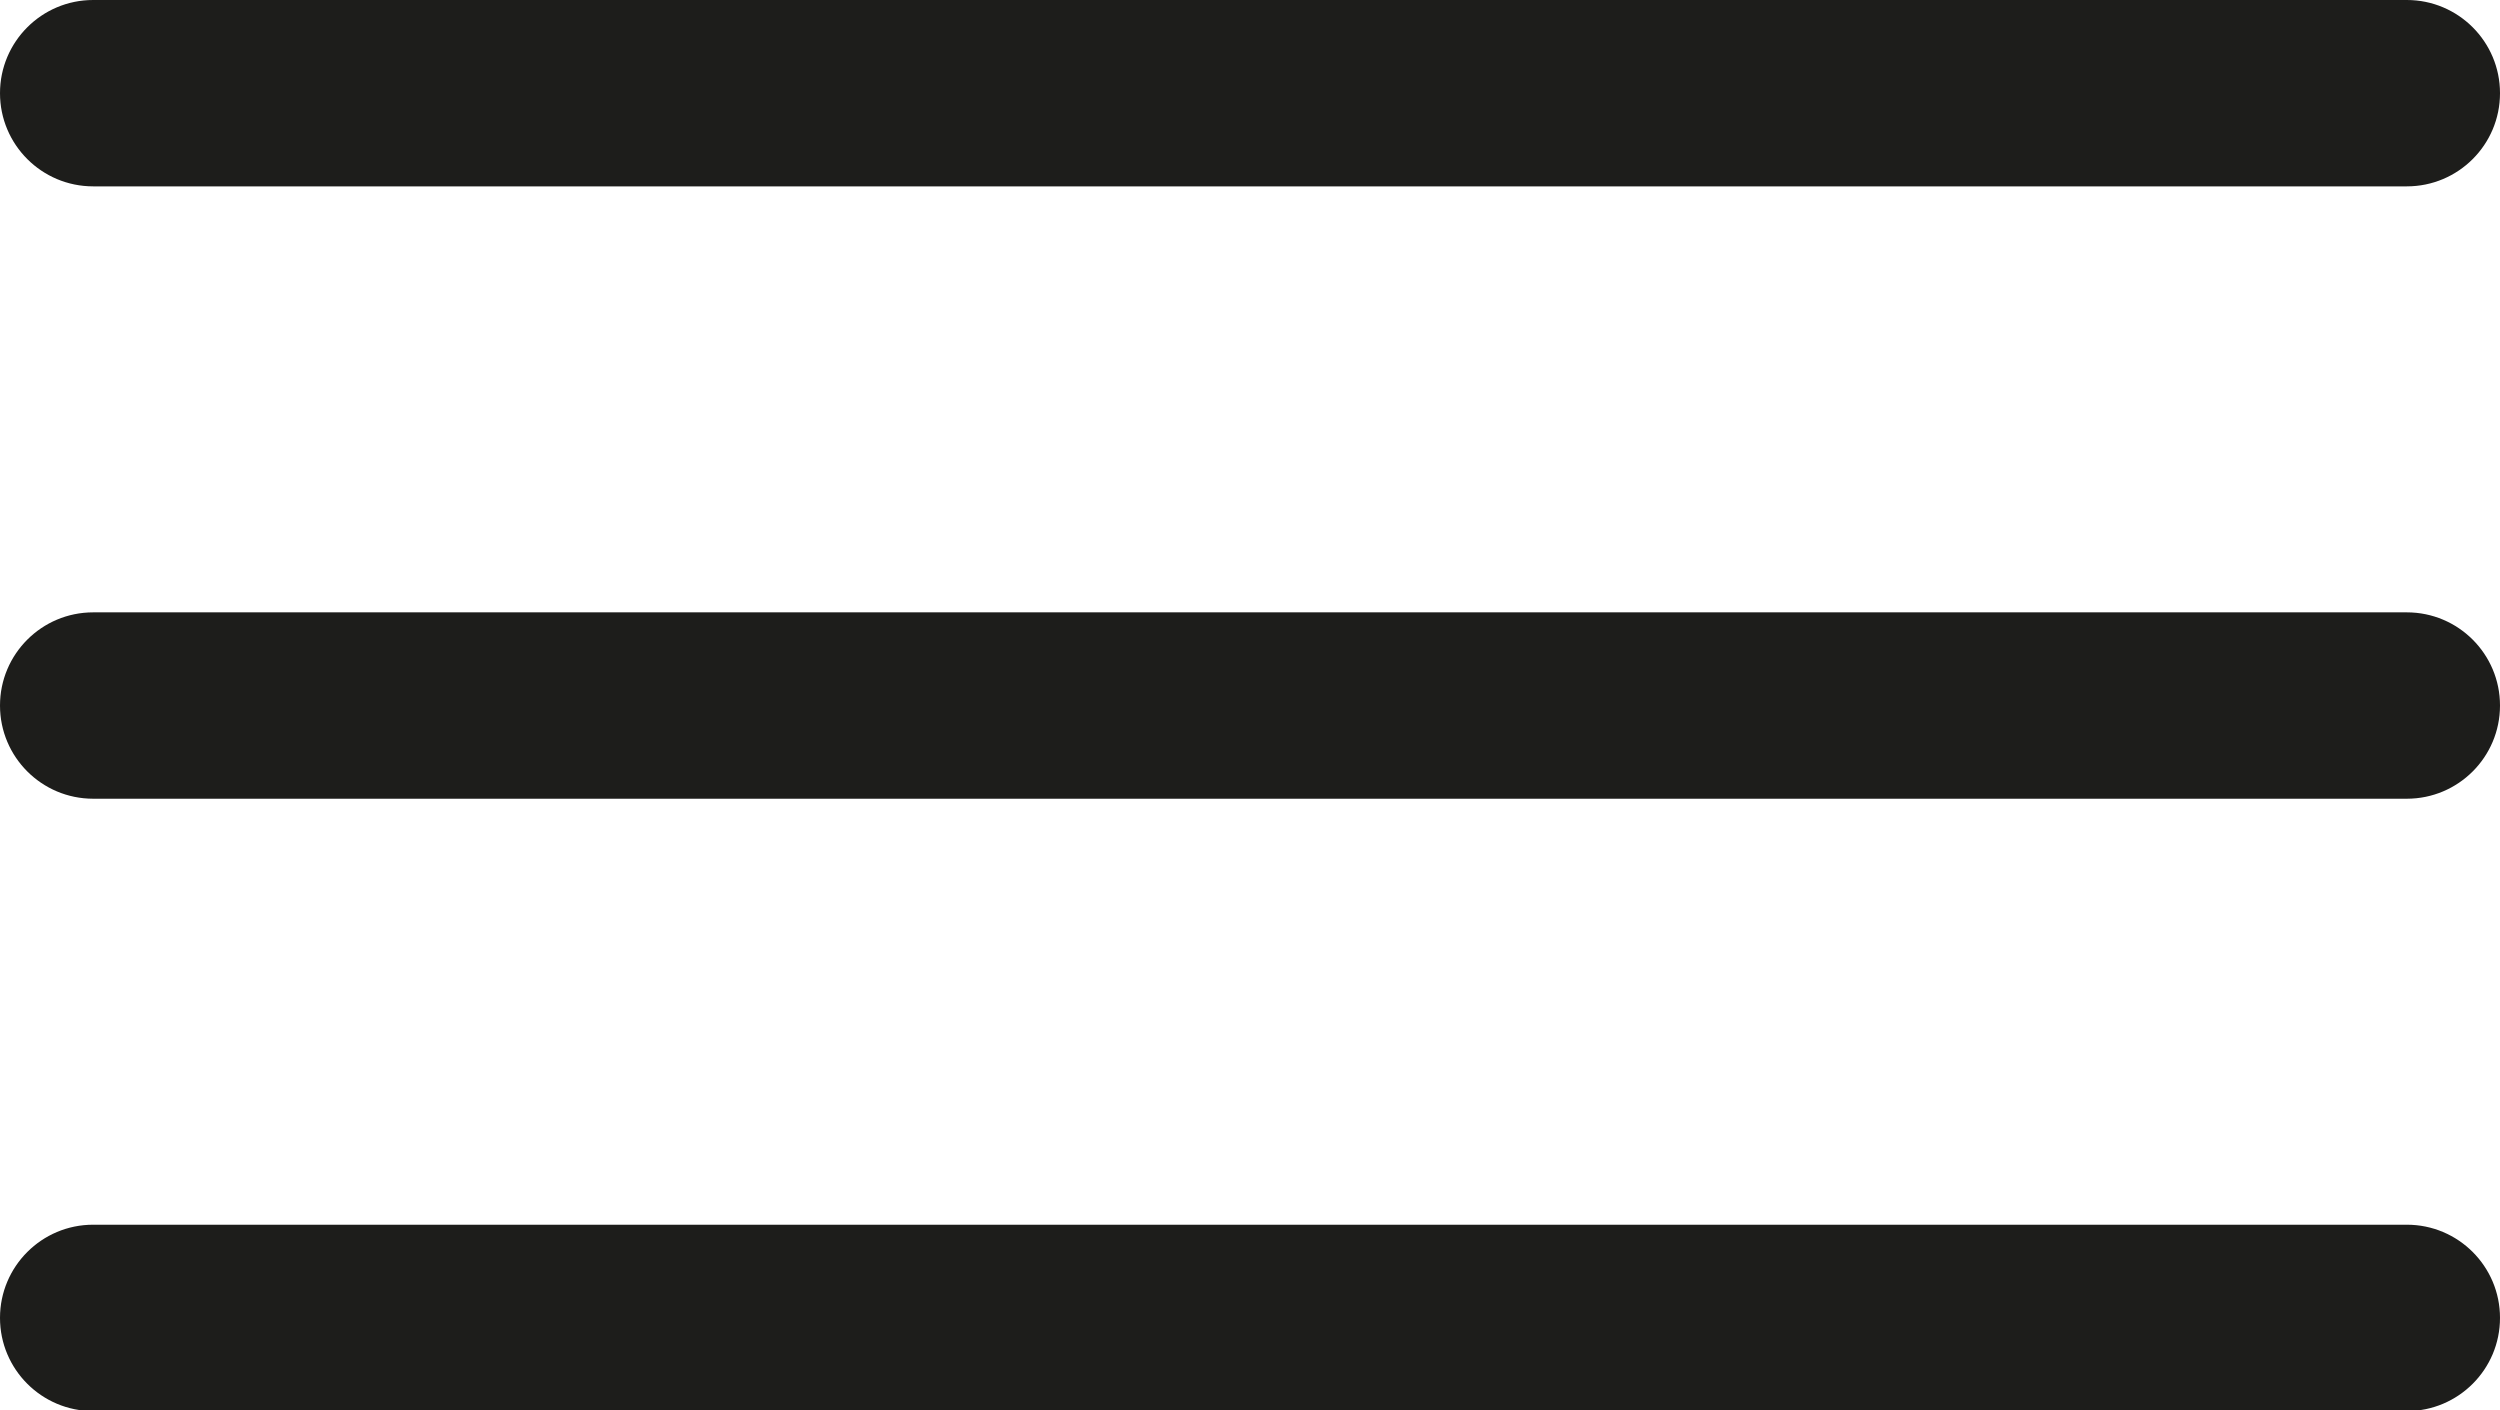
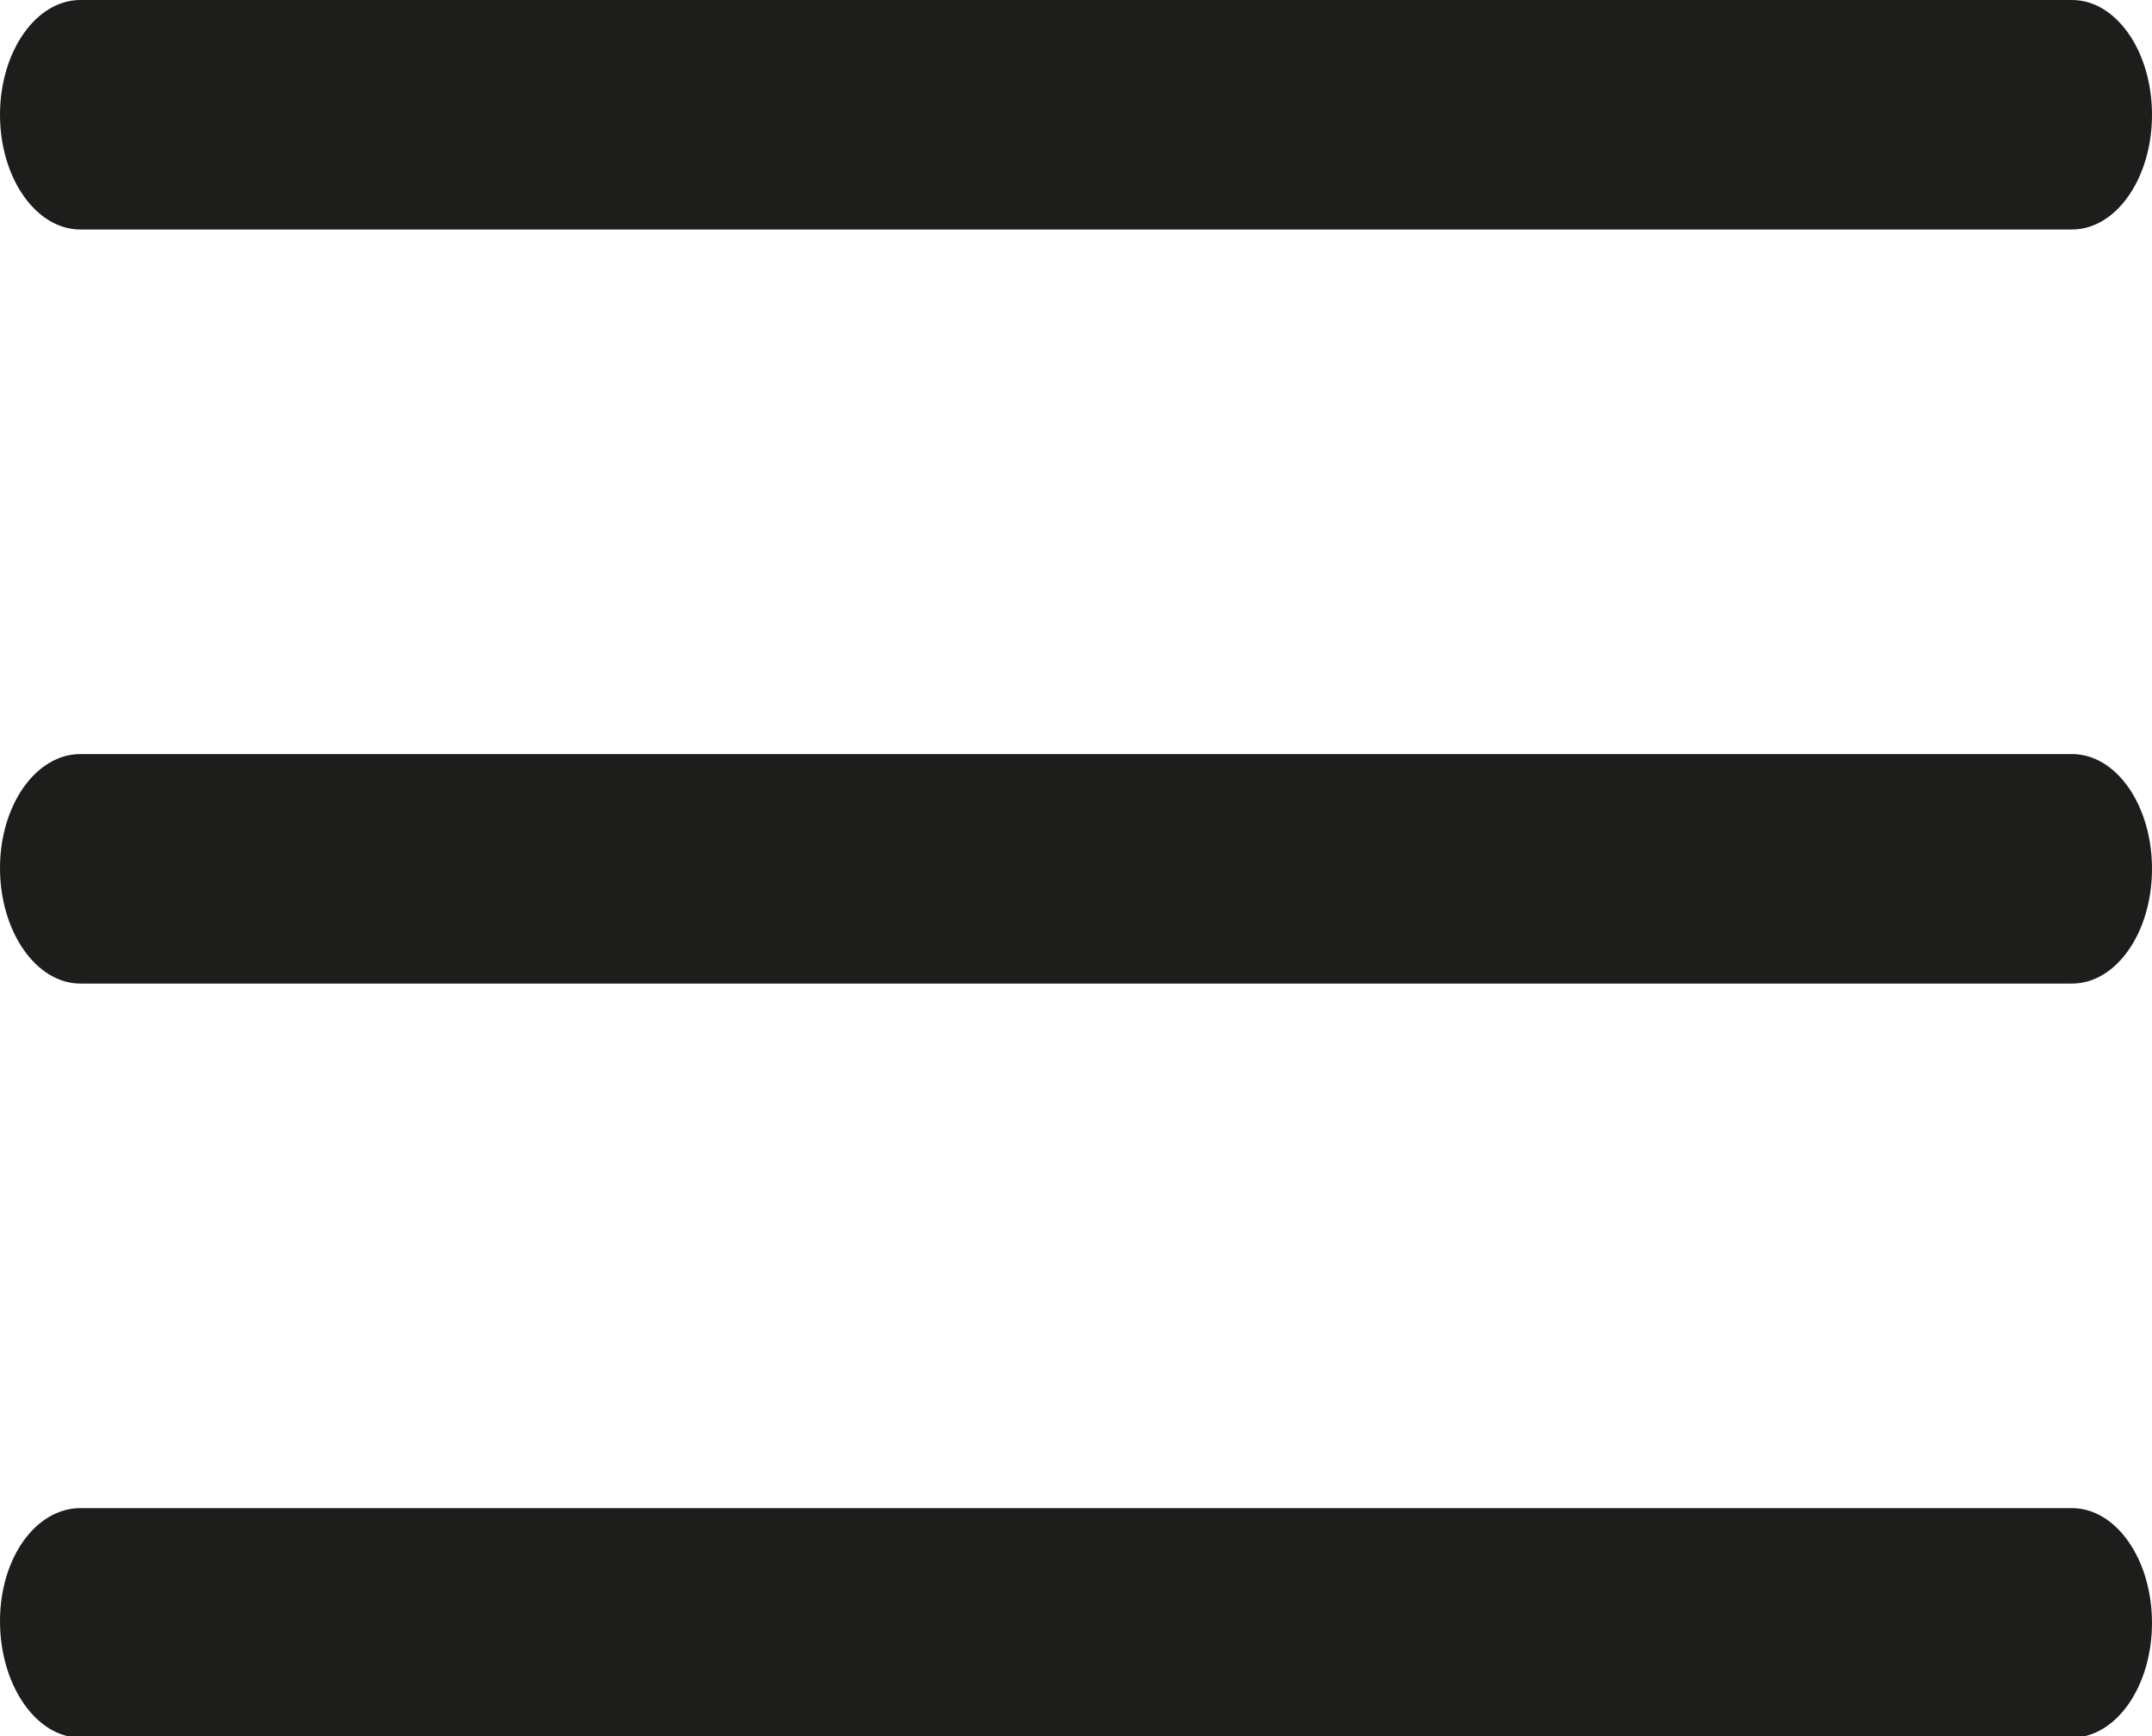
- <svg xmlns="http://www.w3.org/2000/svg" viewBox="0 0 93.9 52.95">
+ <svg xmlns="http://www.w3.org/2000/svg" viewBox="0 0 65.63 52.95">
  <defs>
    <style>.cls-1{fill:#1d1d1b;}</style>
  </defs>
  <g id="Ebene_2" data-name="Ebene 2">
    <g id="Ebene_1-2" data-name="Ebene 1">
-       <path class="cls-1" d="M90.4,7H3.5a3.5,3.5,0,0,1,0-7H90.4a3.5,3.5,0,0,1,0,7Z" />
-       <path class="cls-1" d="M90.4,53H3.5a3.5,3.5,0,0,1,0-7H90.4a3.5,3.5,0,0,1,0,7Z" />
-       <path class="cls-1" d="M90.4,30H3.5a3.5,3.5,0,0,1,0-7H90.4a3.5,3.5,0,0,1,0,7Z" />
+       <path class="cls-1" d="M63.19,7H2.45C1.1,7,0,5.43,0,3.5S1.1,0,2.45,0H63.19c1.35,0,2.44,1.57,2.44,3.5S64.54,7,63.19,7Z" />
+       <path class="cls-1" d="M63.19,53H2.45C1.1,53,0,51.39,0,49.45S1.1,46,2.45,46H63.19c1.35,0,2.44,1.57,2.44,3.5S64.54,53,63.19,53Z" />
+       <path class="cls-1" d="M63.19,30H2.45C1.1,30,0,28.41,0,26.48S1.1,23,2.45,23H63.19c1.35,0,2.44,1.56,2.44,3.5S64.54,30,63.19,30Z" />
    </g>
  </g>
</svg>
